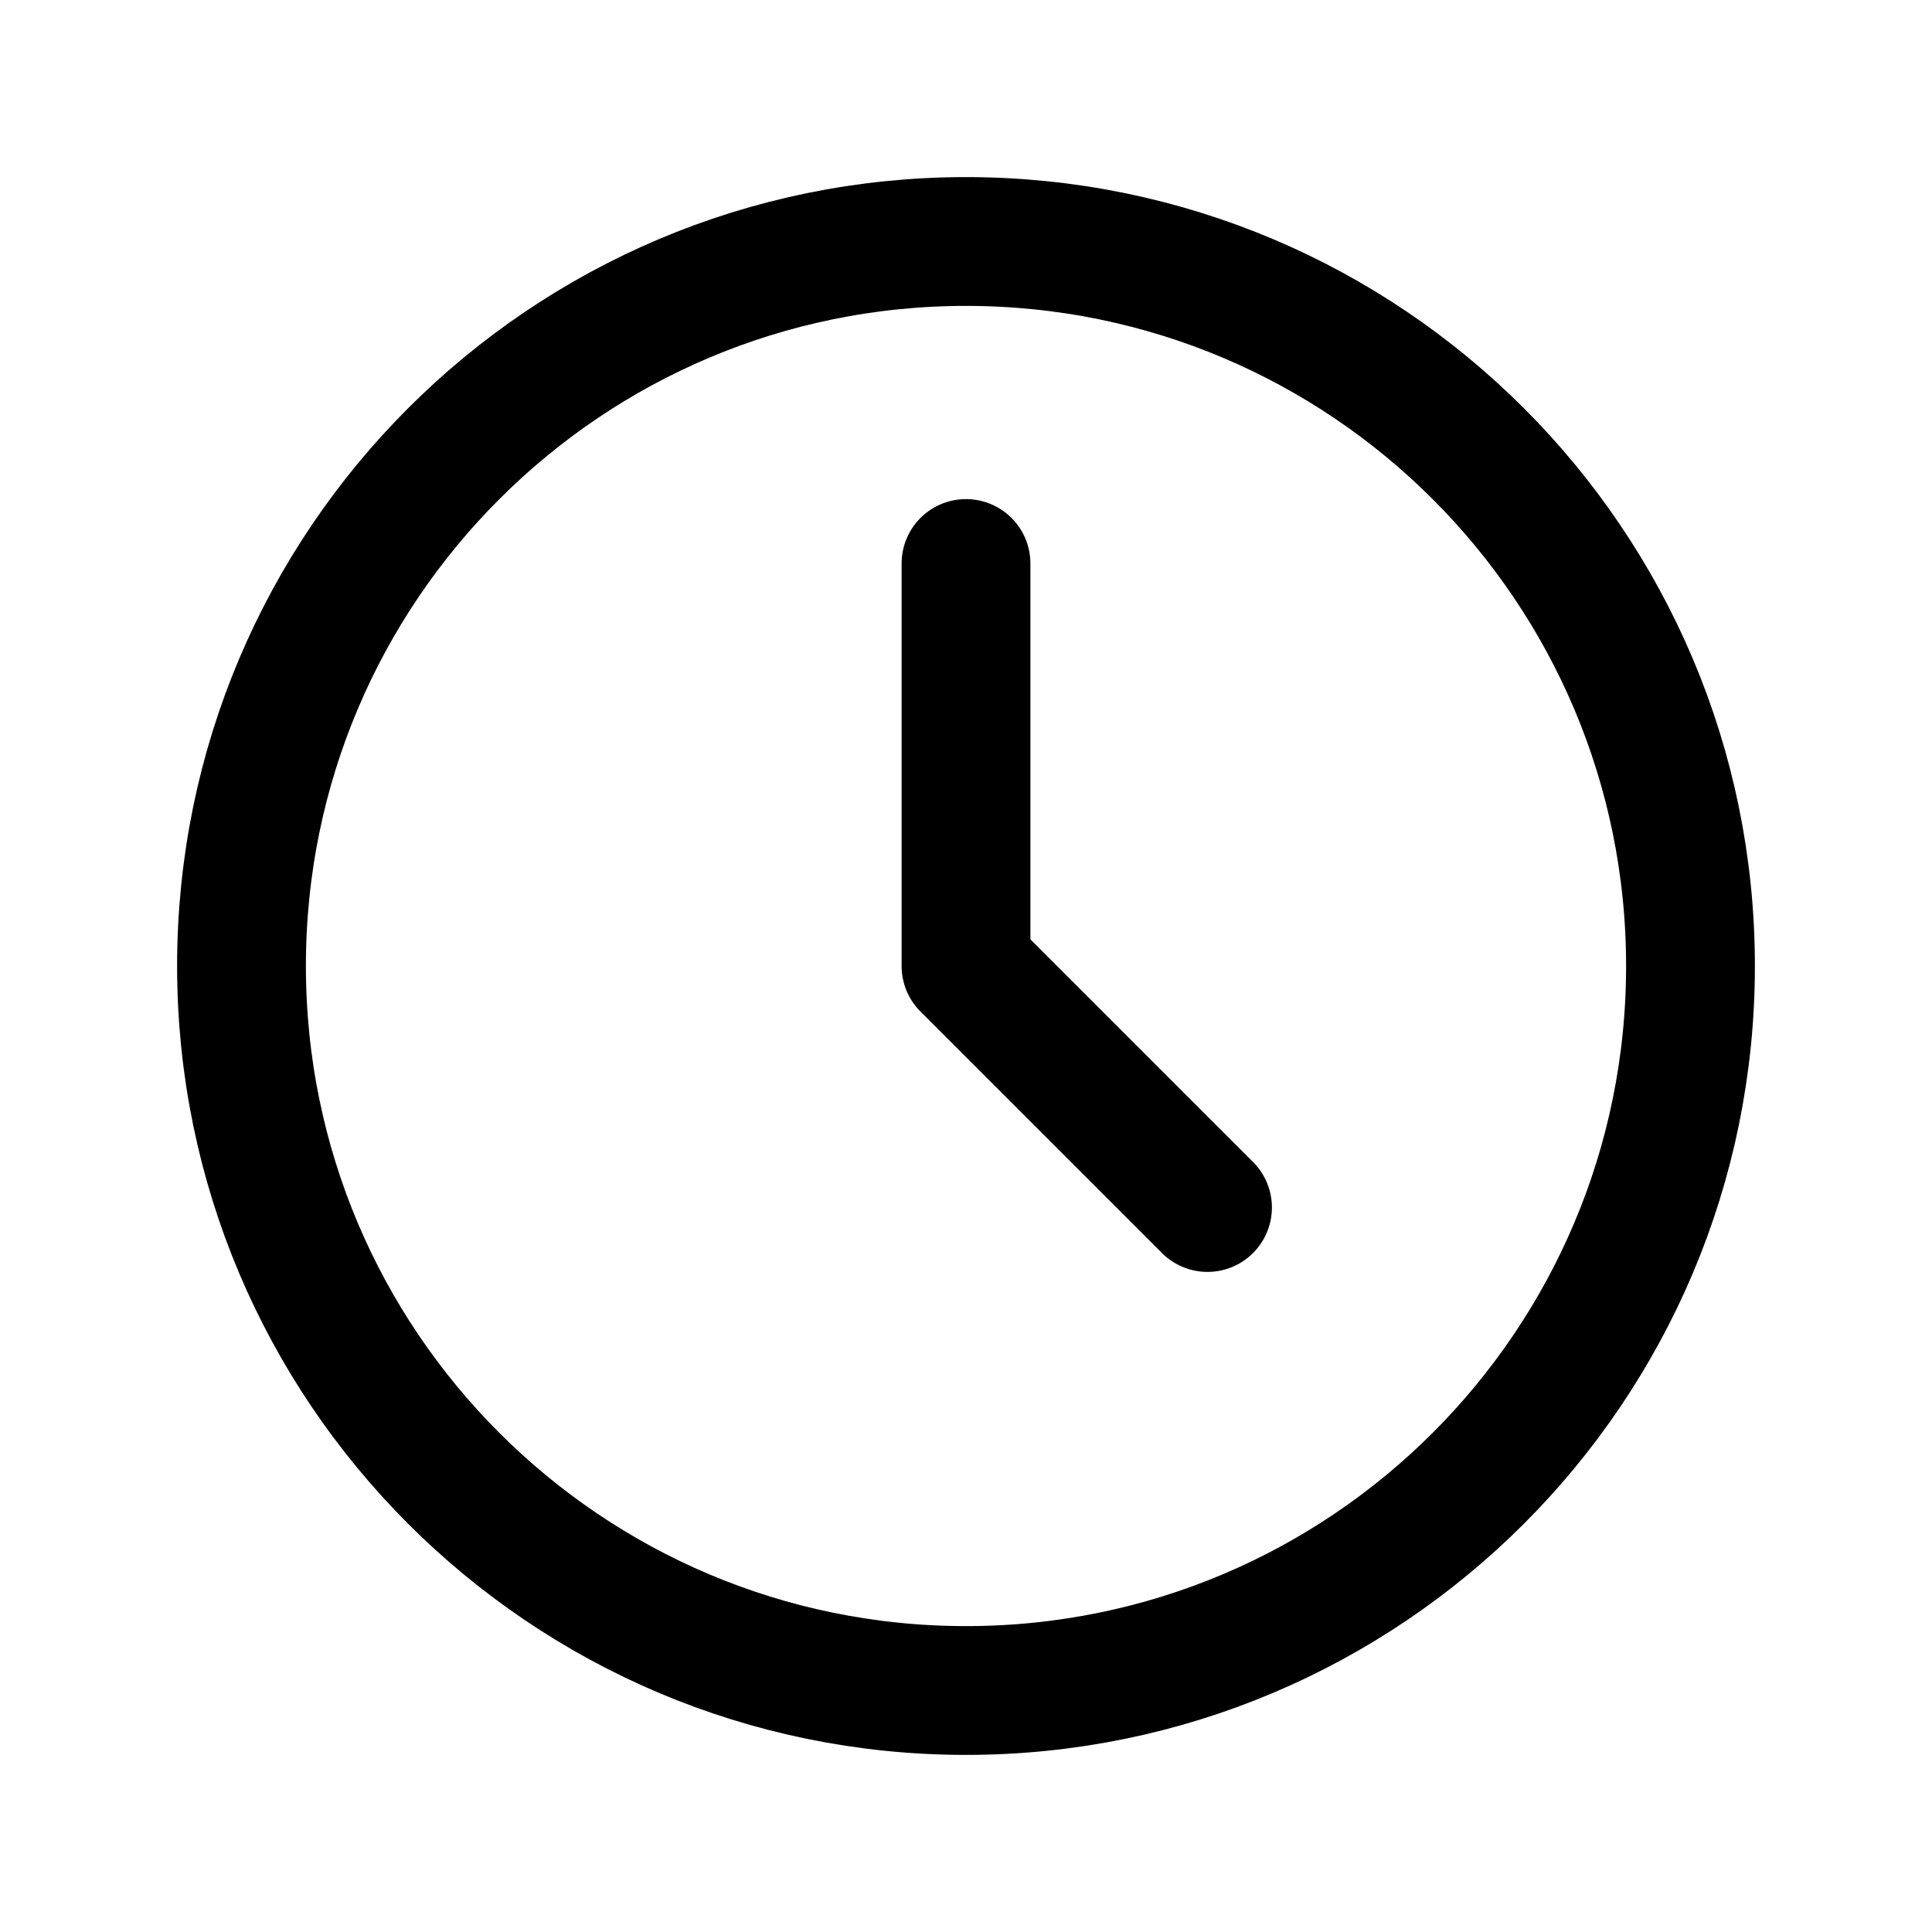
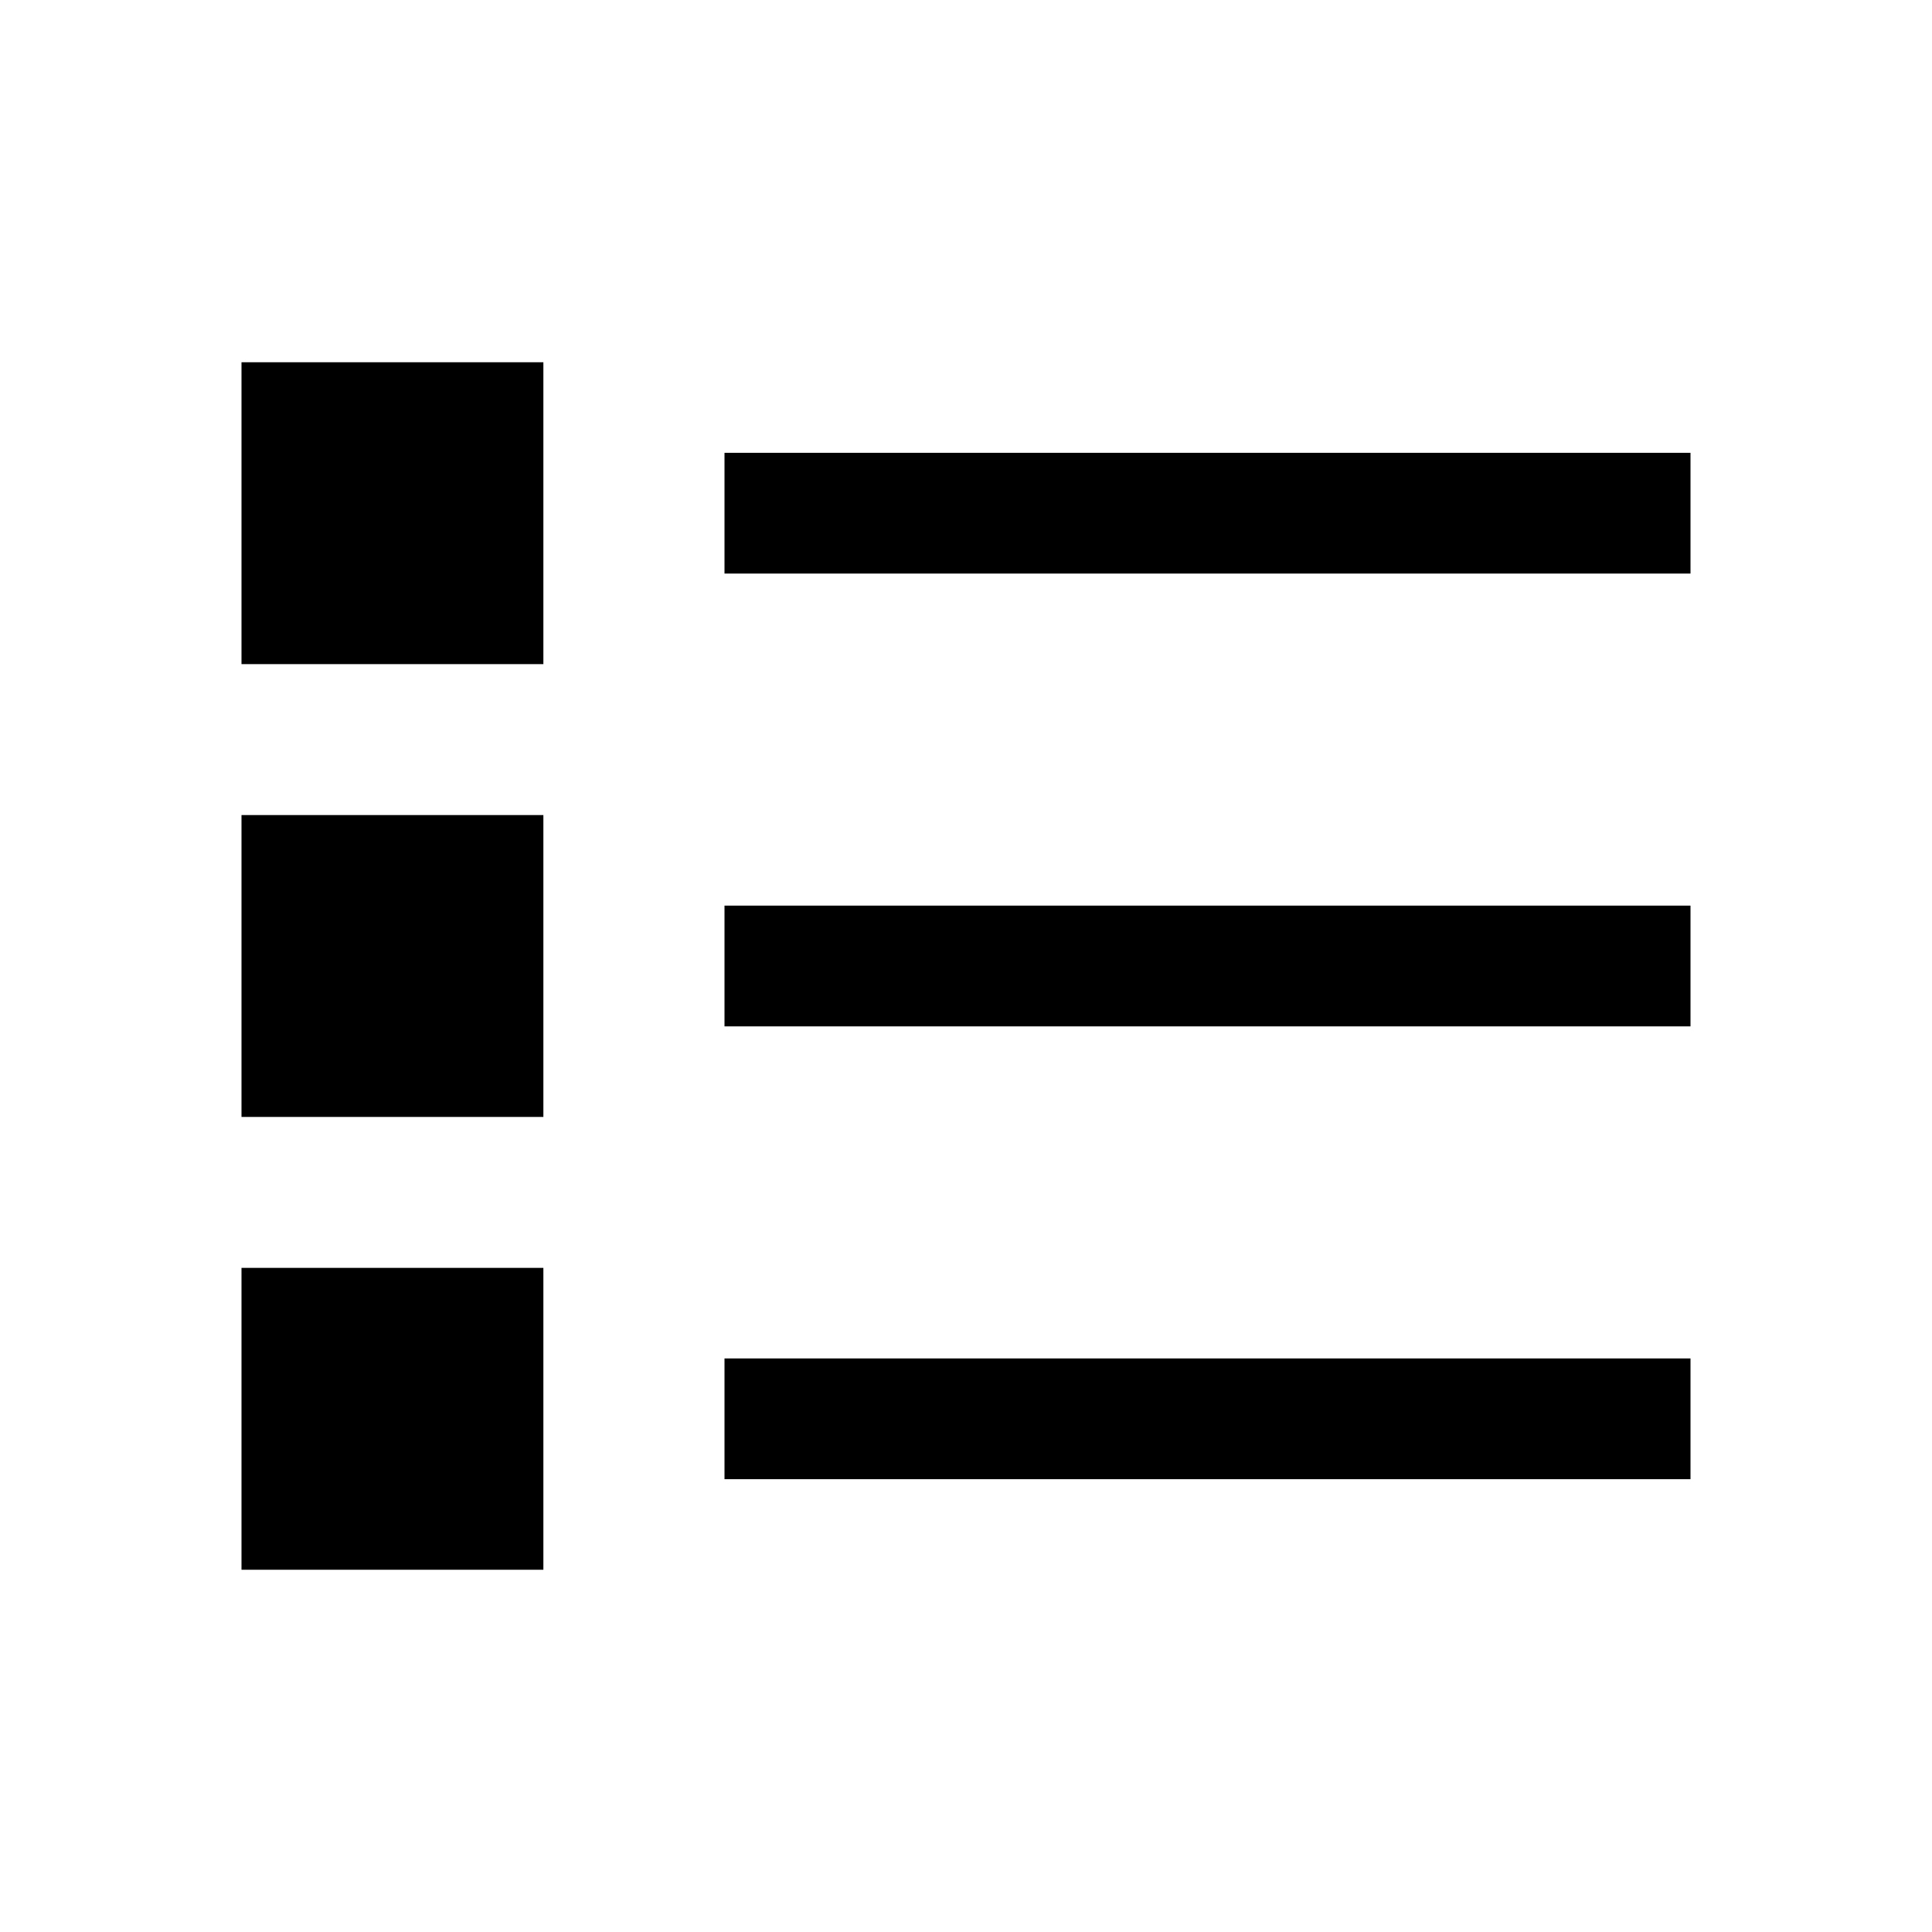
- <svg xmlns="http://www.w3.org/2000/svg" viewBox="0 0 24 24" fill="none" stroke="#000" stroke-width="1.6" stroke-linecap="round" stroke-linejoin="round">
-   <circle cx="12" cy="12" r="9" />
-   <path d="M12 7v5l3 3" />
+ <svg xmlns="http://www.w3.org/2000/svg" viewBox="0 0 32 32">
+   <path fill="#000" fill-rule="evenodd" d="M4 6h5v5H4ZM12 7.5h16v2H12ZM4 13.5h5v5H4ZM12 15h16v2H12ZM4 21h5v5H4ZM12 22.5h16v2H12Z" />
</svg>
